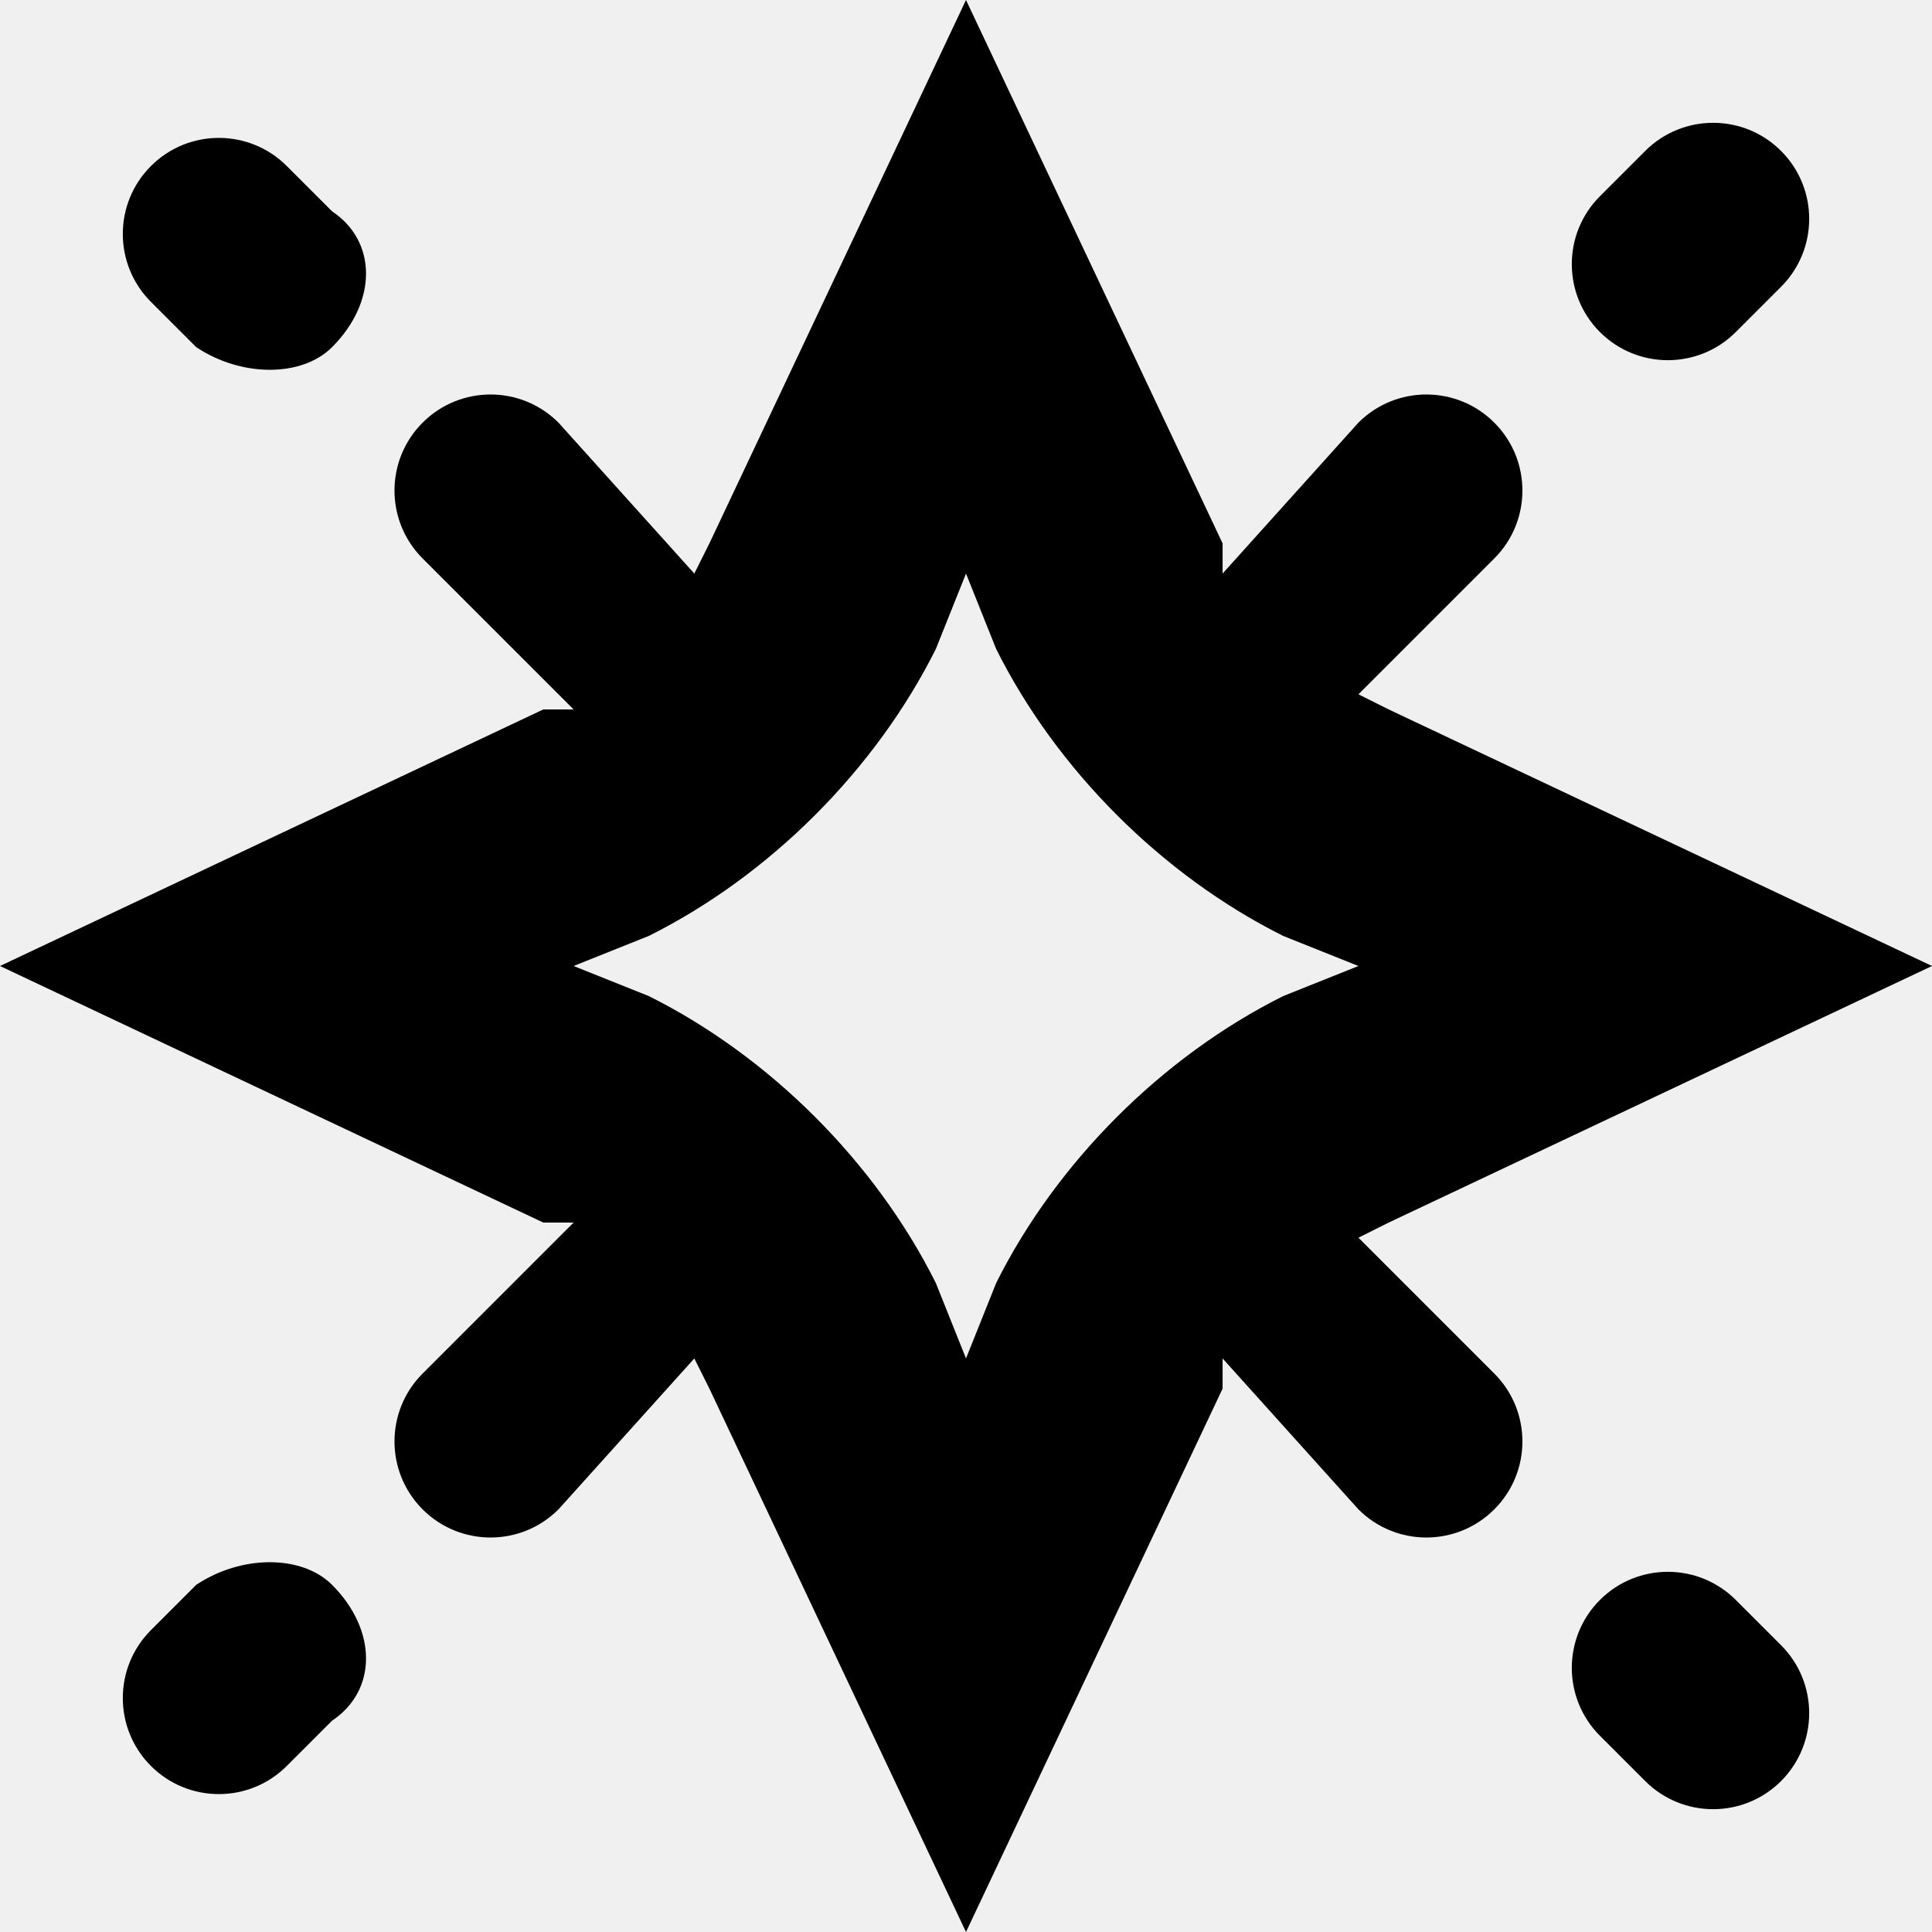
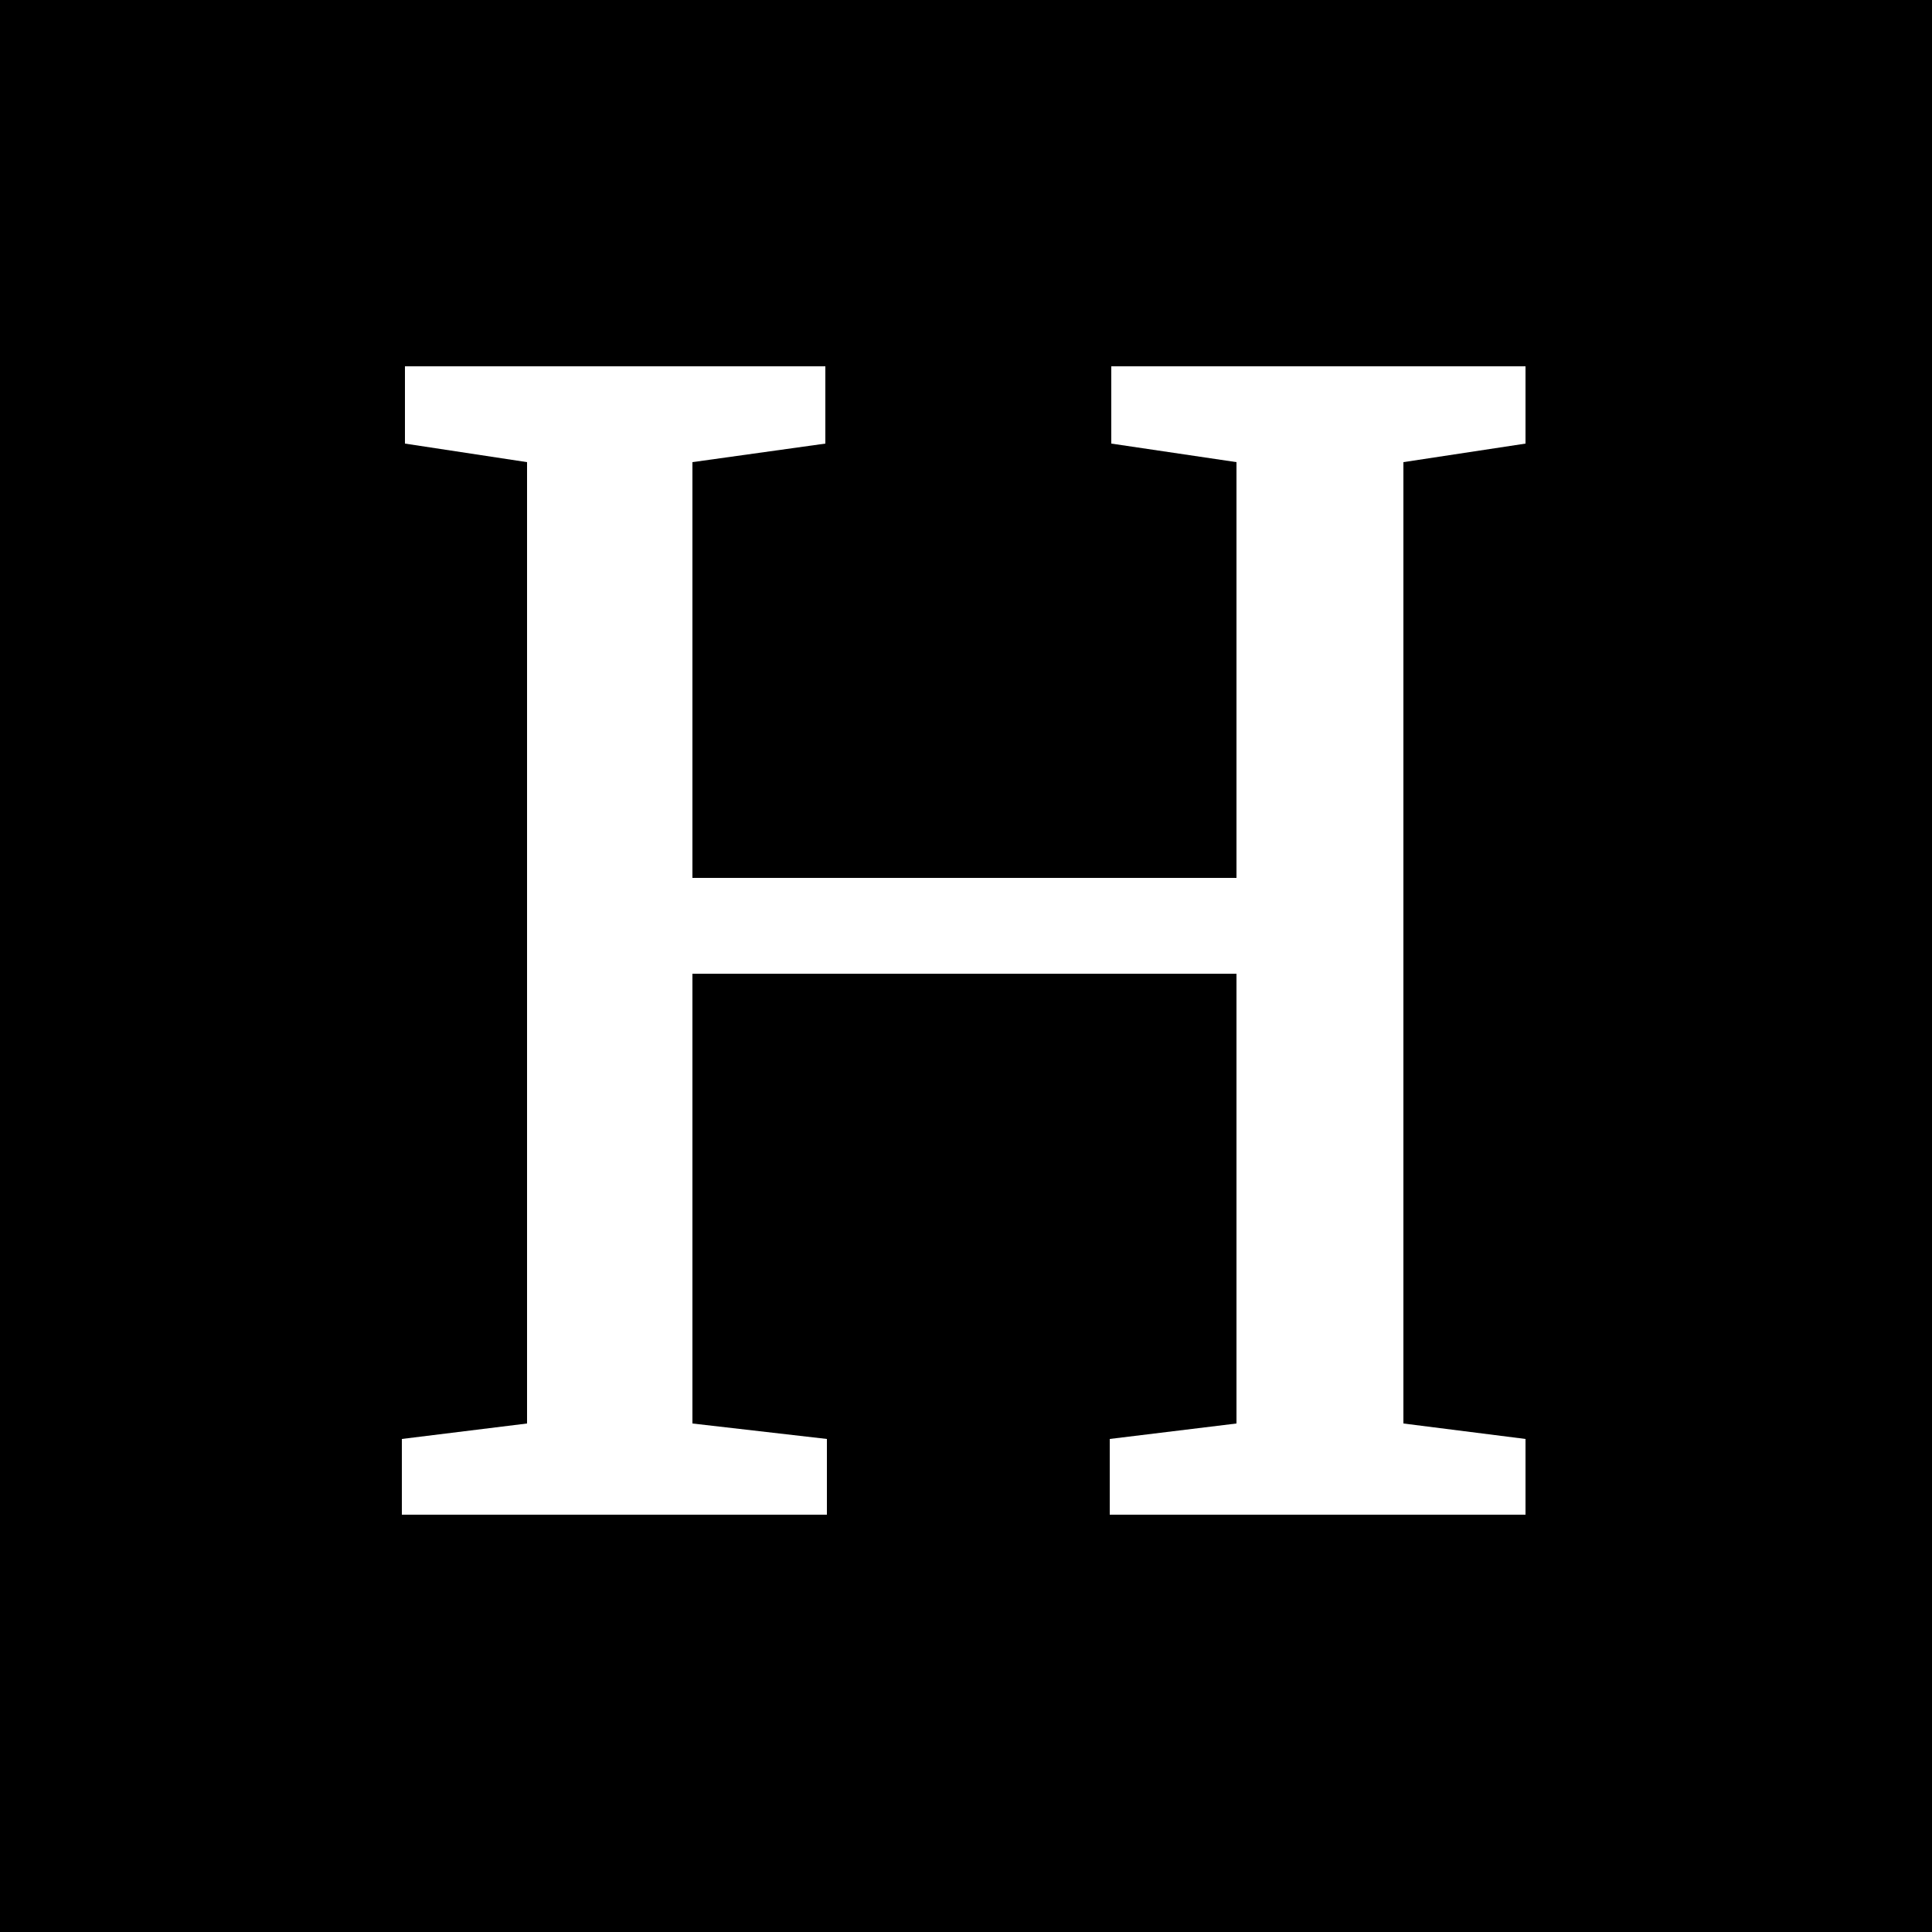
- <svg xmlns="http://www.w3.org/2000/svg" viewBox="0 0 128 128">
-   <path fill-rule="evenodd" d="M81 36 64 0 47 36l-1 2-9-10a6 6 0 0 0-9 9l10 10h-2L0 64l36 17h2L28 91a6 6 0 1 0 9 9l9-10 1 2 17 36 17-36v-2l9 10a6 6 0 1 0 9-9l-9-9 2-1 36-17-36-17-2-1 9-9a6 6 0 1 0-9-9l-9 10v-2Zm-17 2-2 5c-4 8-11 15-19 19l-5 2 5 2c8 4 15 11 19 19l2 5 2-5c4-8 11-15 19-19l5-2-5-2c-8-4-15-11-19-19l-2-5Z" clip-rule="evenodd" />
-   <path d="M118 19a6 6 0 0 0-9-9l-3 3a6 6 0 1 0 9 9l3-3Zm-96 4c-2 2-6 2-9 0l-3-3a6 6 0 1 1 9-9l3 3c3 2 3 6 0 9Zm0 82c-2-2-6-2-9 0l-3 3a6 6 0 1 0 9 9l3-3c3-2 3-6 0-9Zm96 4a6 6 0 0 1-9 9l-3-3a6 6 0 1 1 9-9l3 3Z" />
-   <style>path{fill:#000}@media (prefers-color-scheme:dark){path{fill:#fff}}</style>
+ <svg xmlns="http://www.w3.org/2000/svg" width="500" height="500" viewBox="0 0 500 500" fill="none">
+   <g clip-path="url(#clip0_201_2)">
+     <rect width="500" height="500" fill="black" />
+     <path d="M136.4 119.6L104.8 114.8V94.8H213.6V114.8L179.2 119.6V227.2H320V119.6L287.6 114.8V94.8H394.8V114.8L363.2 119.6V368.4L394.8 372.4V392H287.2V372.4L320 368.4V252H179.2V368.4L214 372.4V392H104V372.4L136.4 368.4V119.6Z" fill="white" />
+   </g>
+   <defs>
+     <clipPath id="clip0_201_2">
+       <rect width="500" height="500" fill="white" />
+     </clipPath>
+   </defs>
</svg>
